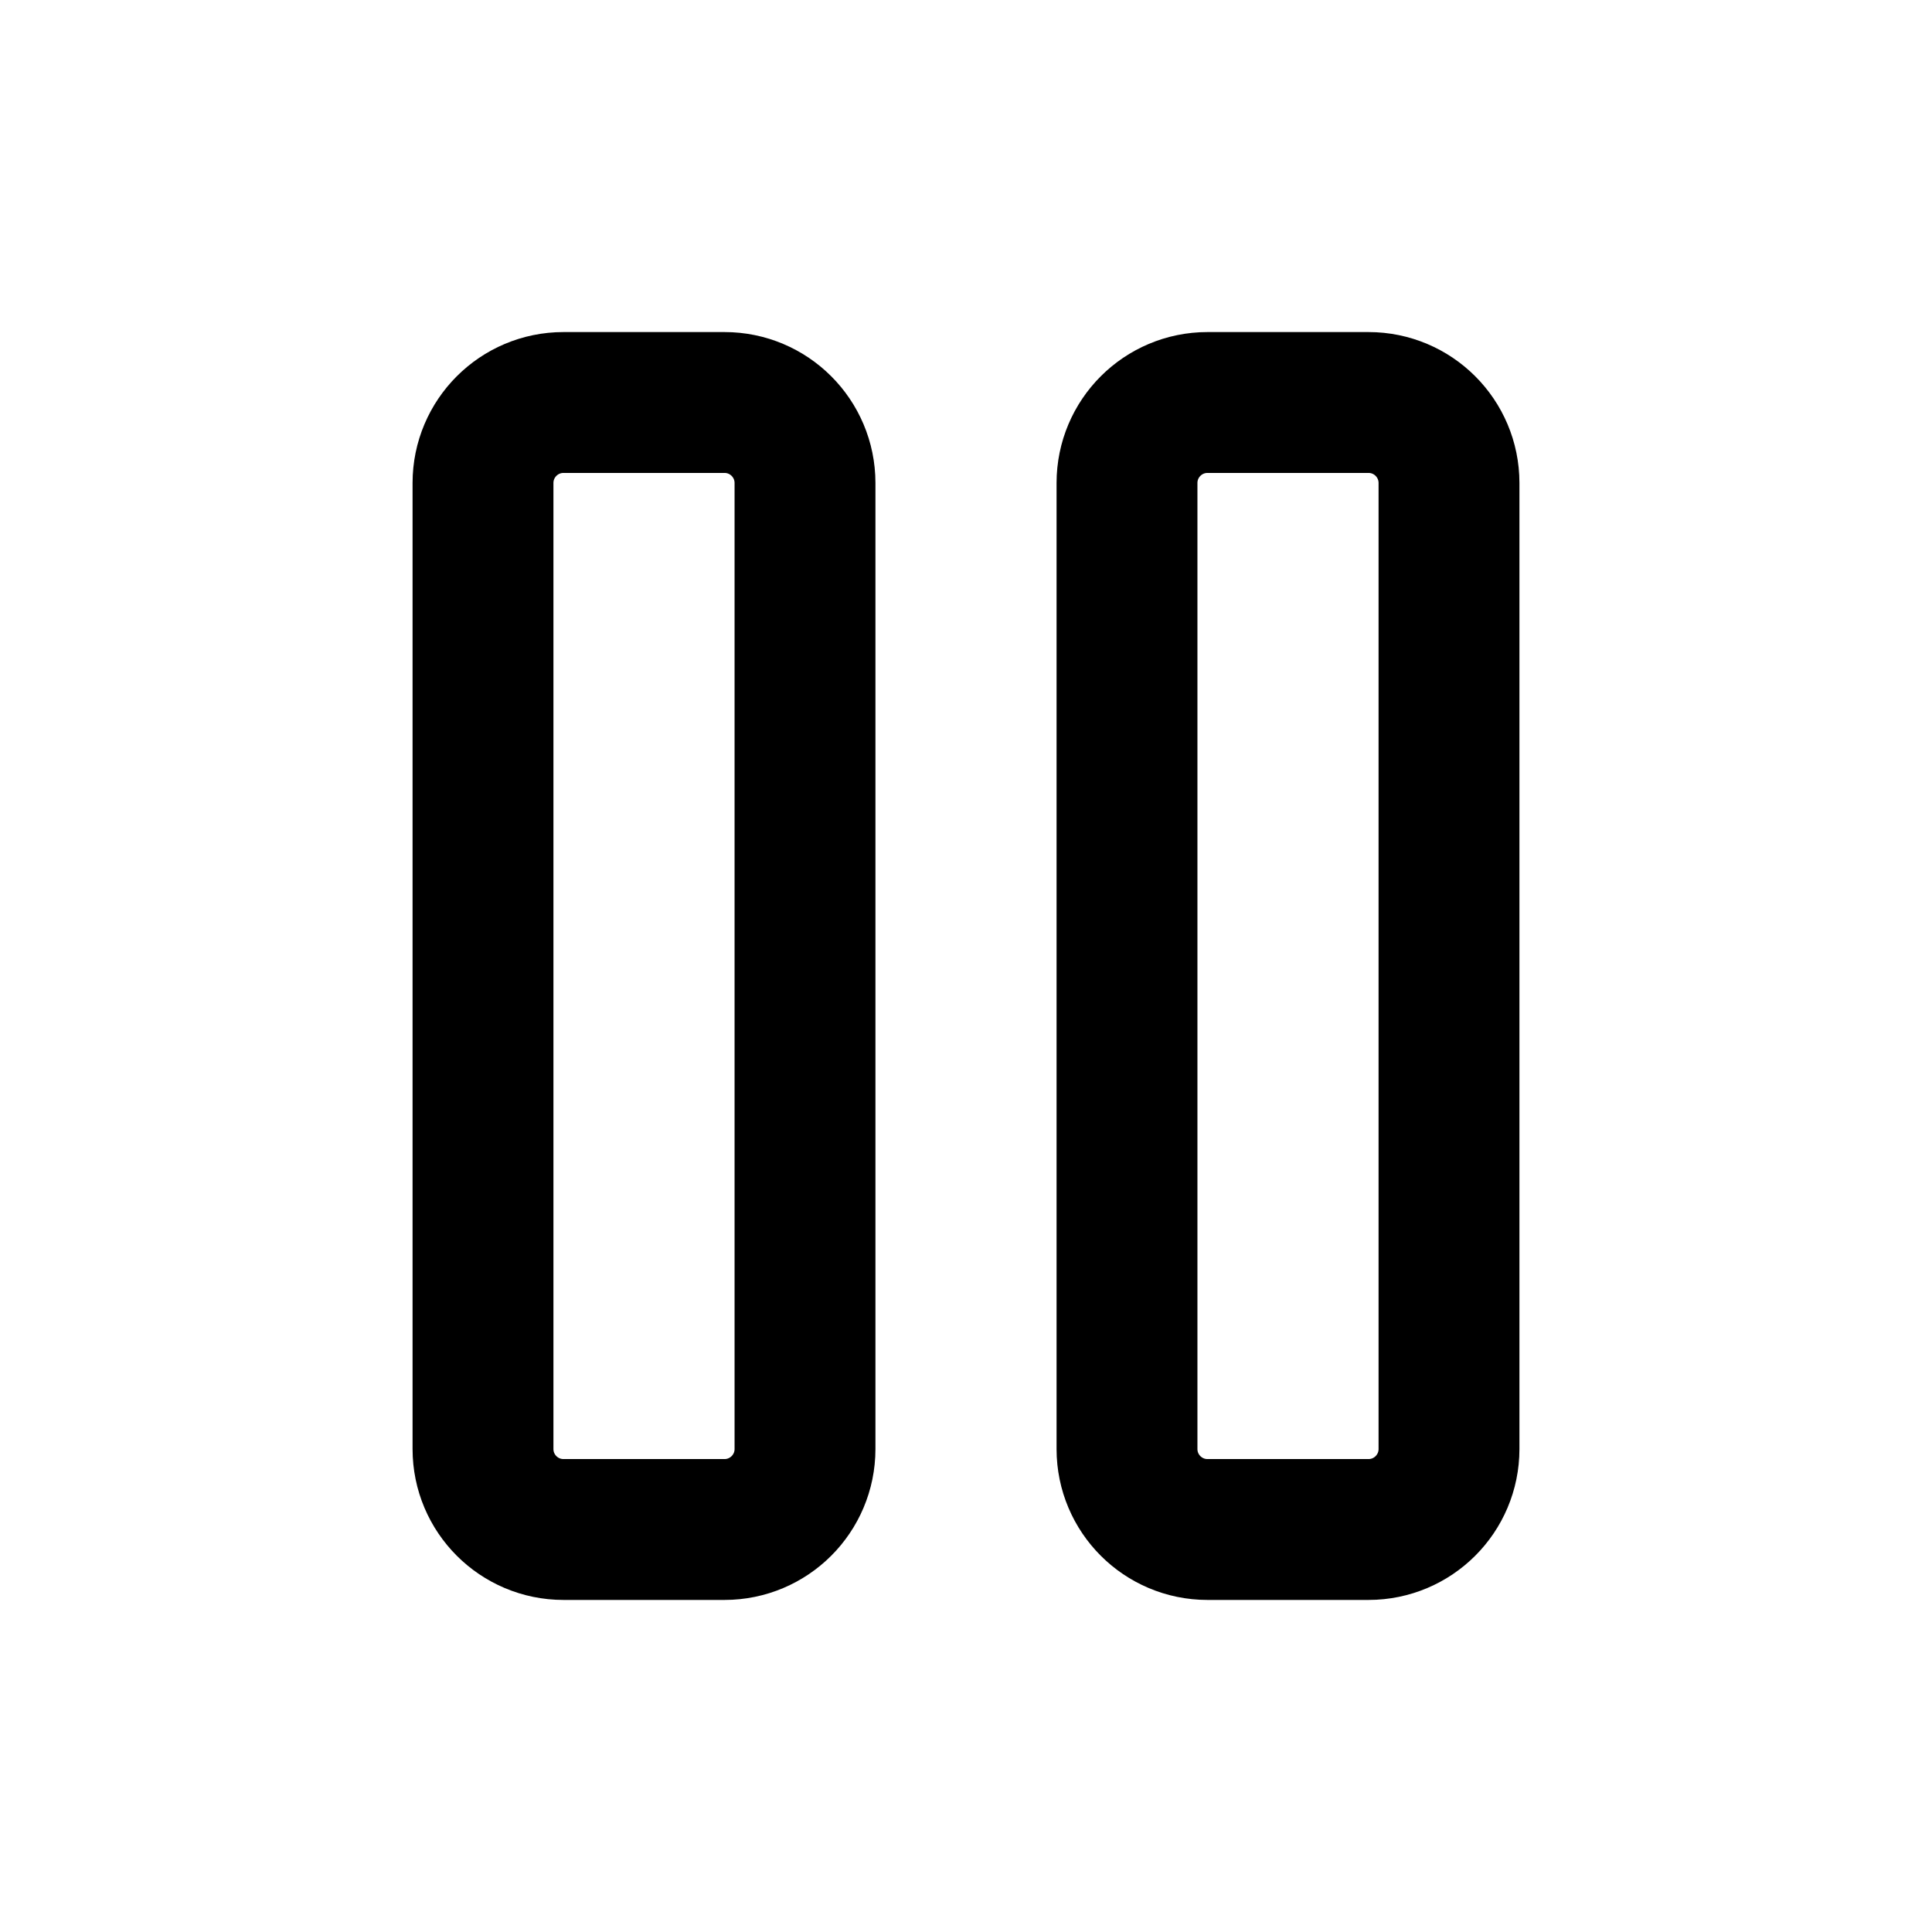
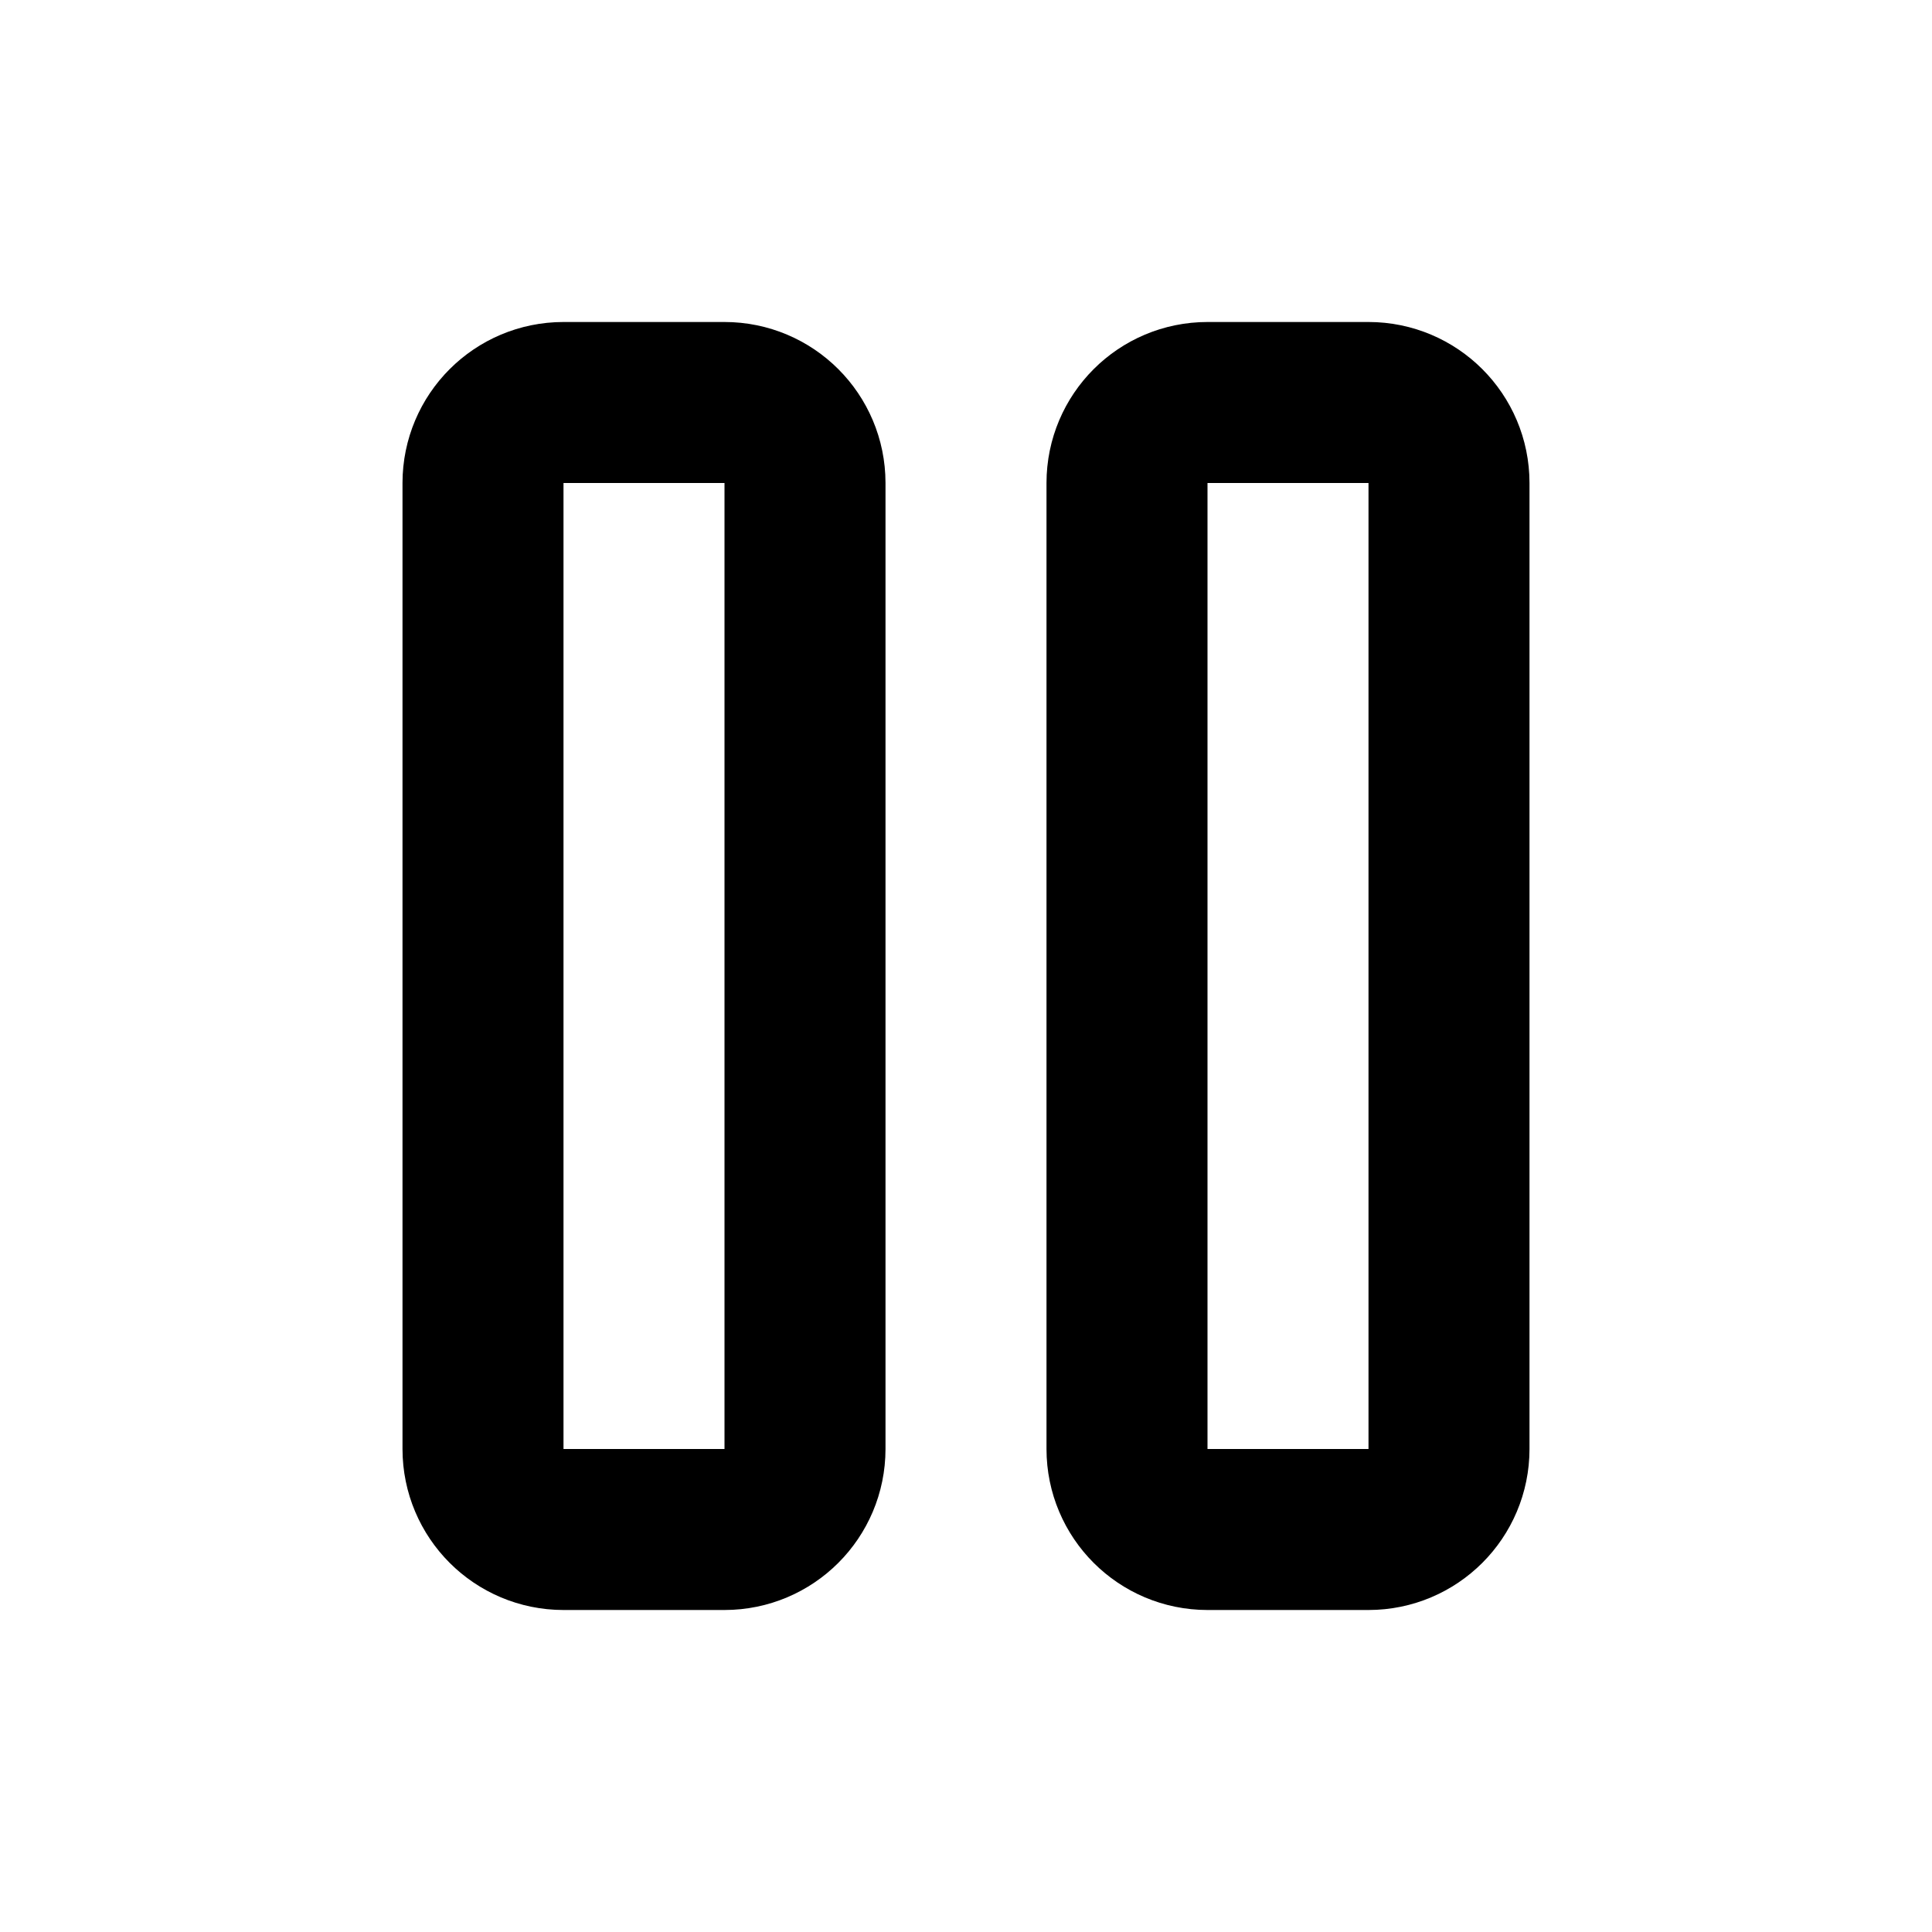
- <svg xmlns="http://www.w3.org/2000/svg" width="24" height="24" viewBox="0 0 24 24" fill="none" stroke="currentColor" stroke-width="1.75" stroke-linecap="round" stroke-linejoin="round" class="icon icon-tabler icons-tabler-outline icon-tabler-player-pause">
+ <svg xmlns="http://www.w3.org/2000/svg" width="24" height="24" viewBox="0 0 24 24" fill="none" stroke="currentColor" stroke-width="2" stroke-linecap="round" stroke-linejoin="round" class="icon icon-tabler icons-tabler-outline icon-tabler-player-pause">
  <path stroke="none" d="M0 0h24v24H0z" fill="none" />
  <path d="M6 6a1 1 0 0 1 1 -1h2a1 1 0 0 1 1 1v12a1 1 0 0 1 -1 1h-2a1 1 0 0 1 -1 -1l0 -12" />
  <path d="M14 6a1 1 0 0 1 1 -1h2a1 1 0 0 1 1 1v12a1 1 0 0 1 -1 1h-2a1 1 0 0 1 -1 -1l0 -12" />
</svg>
